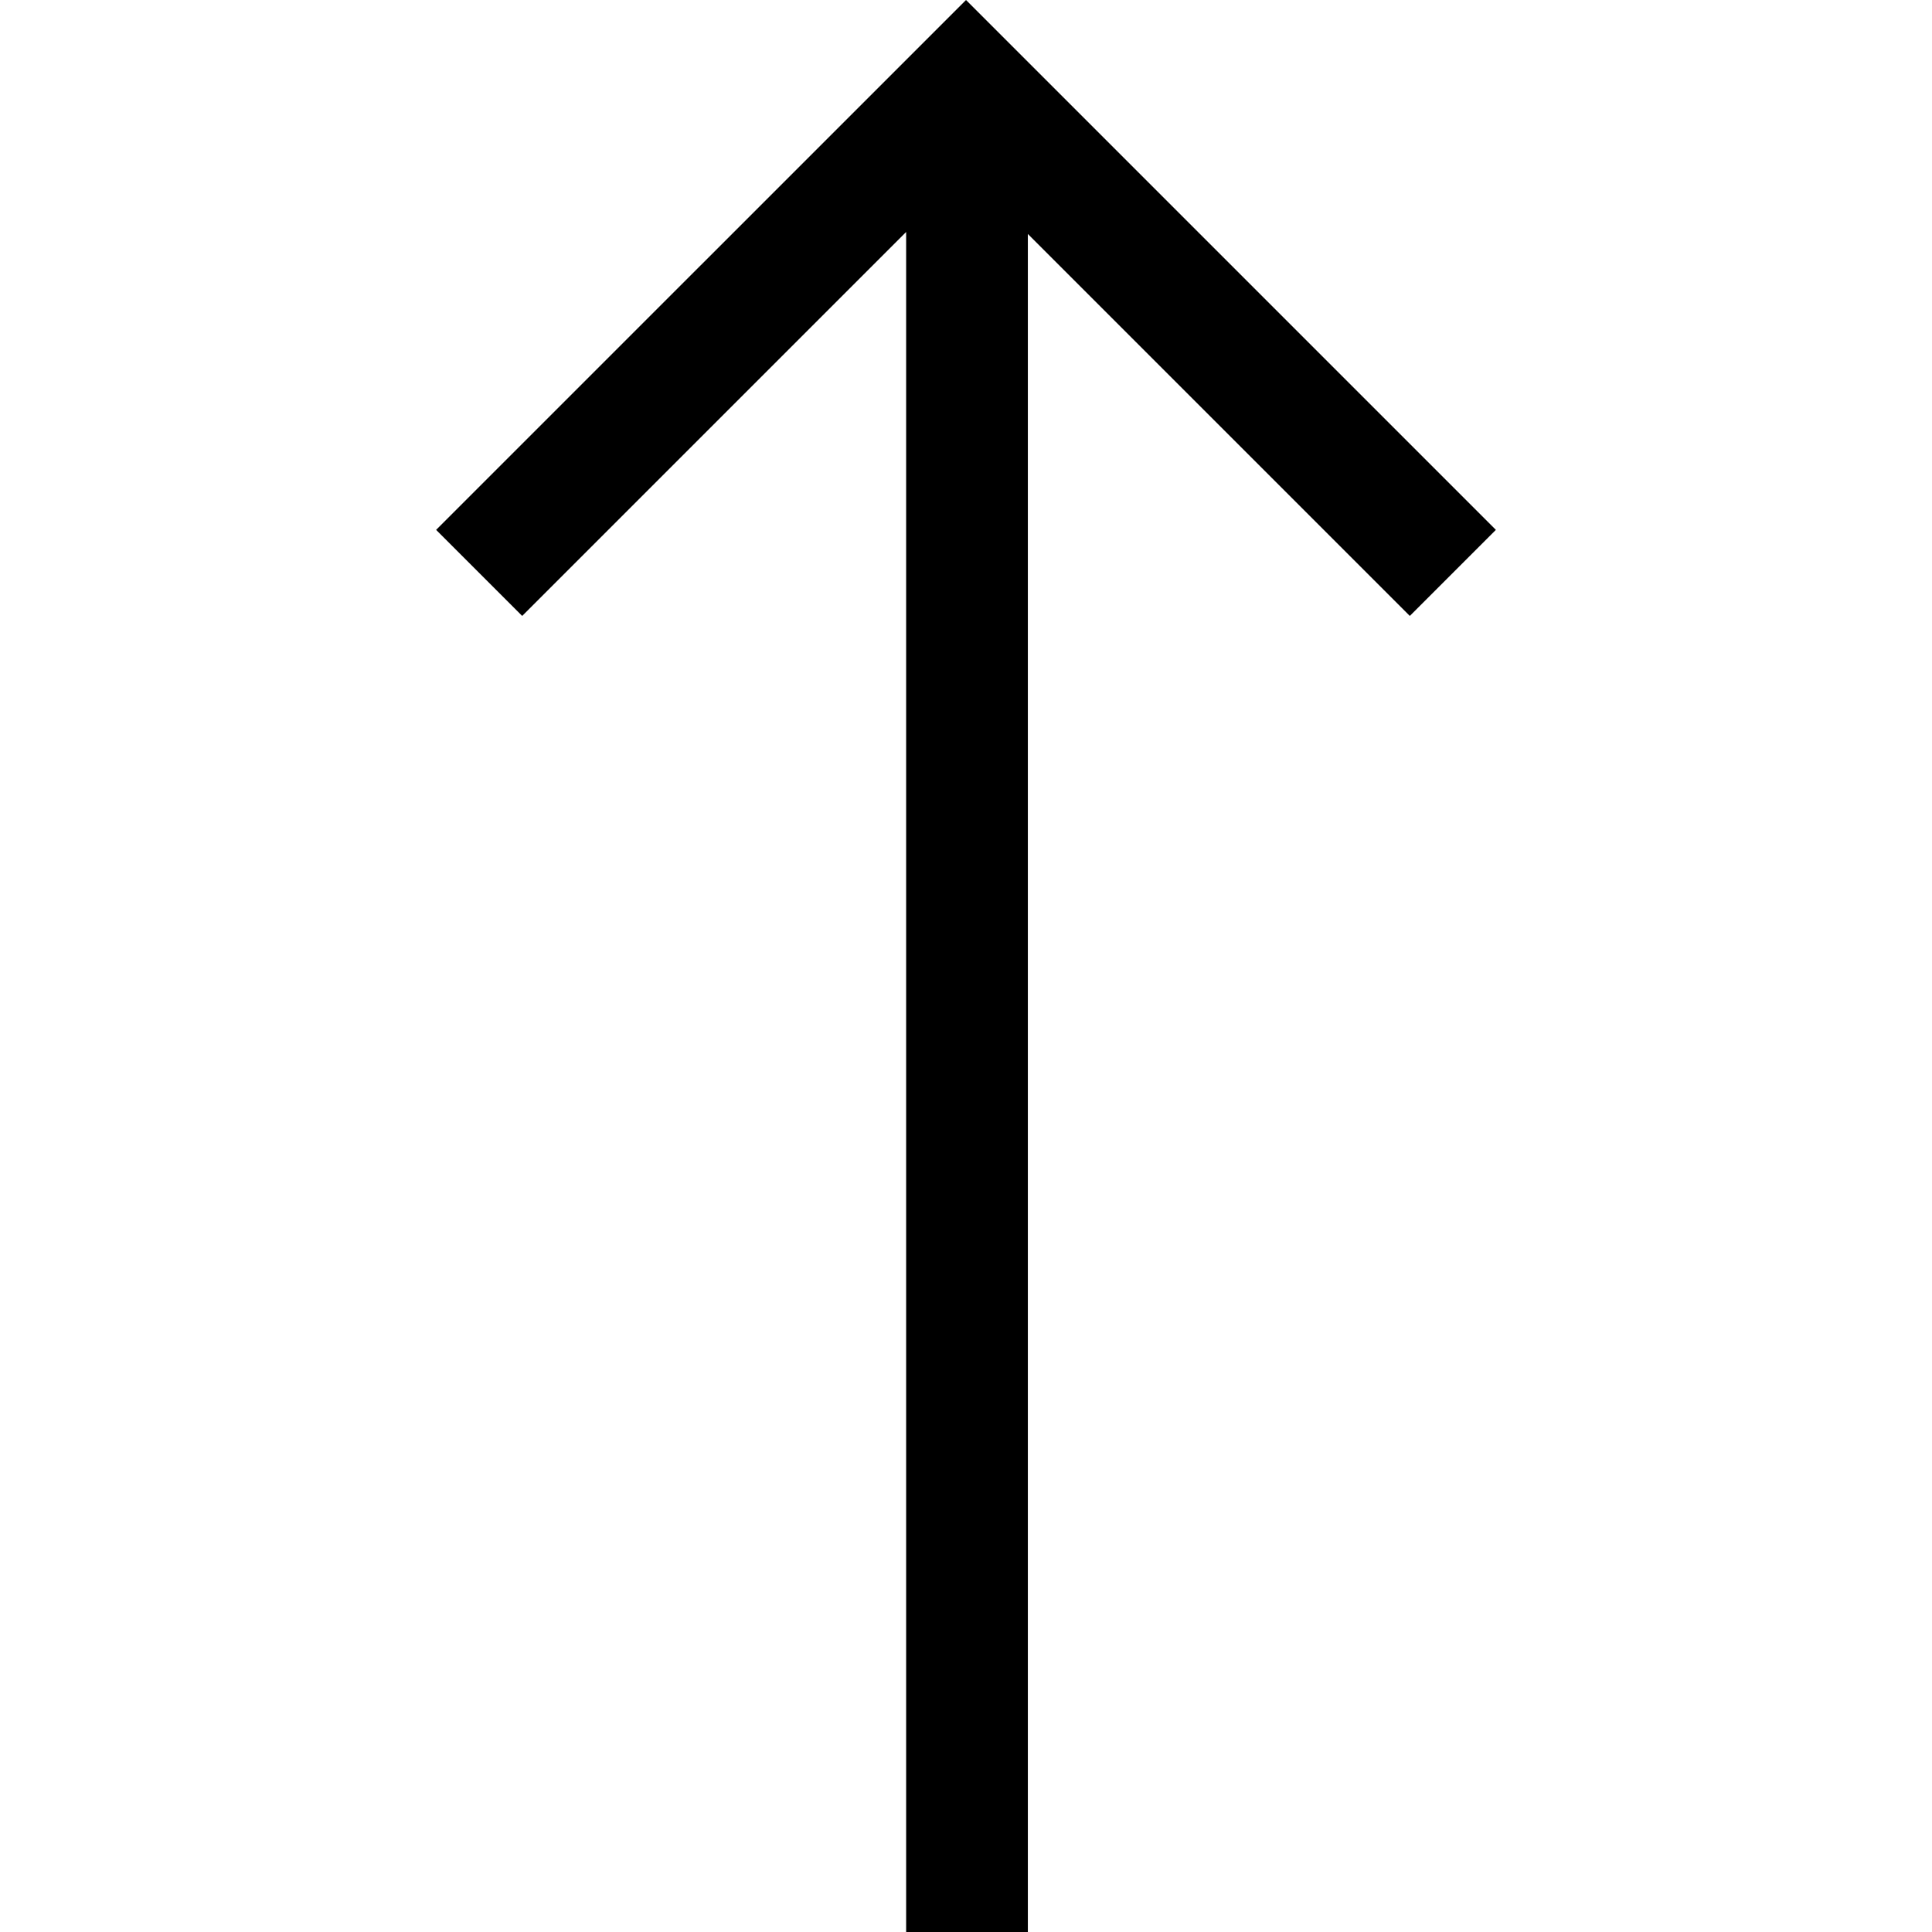
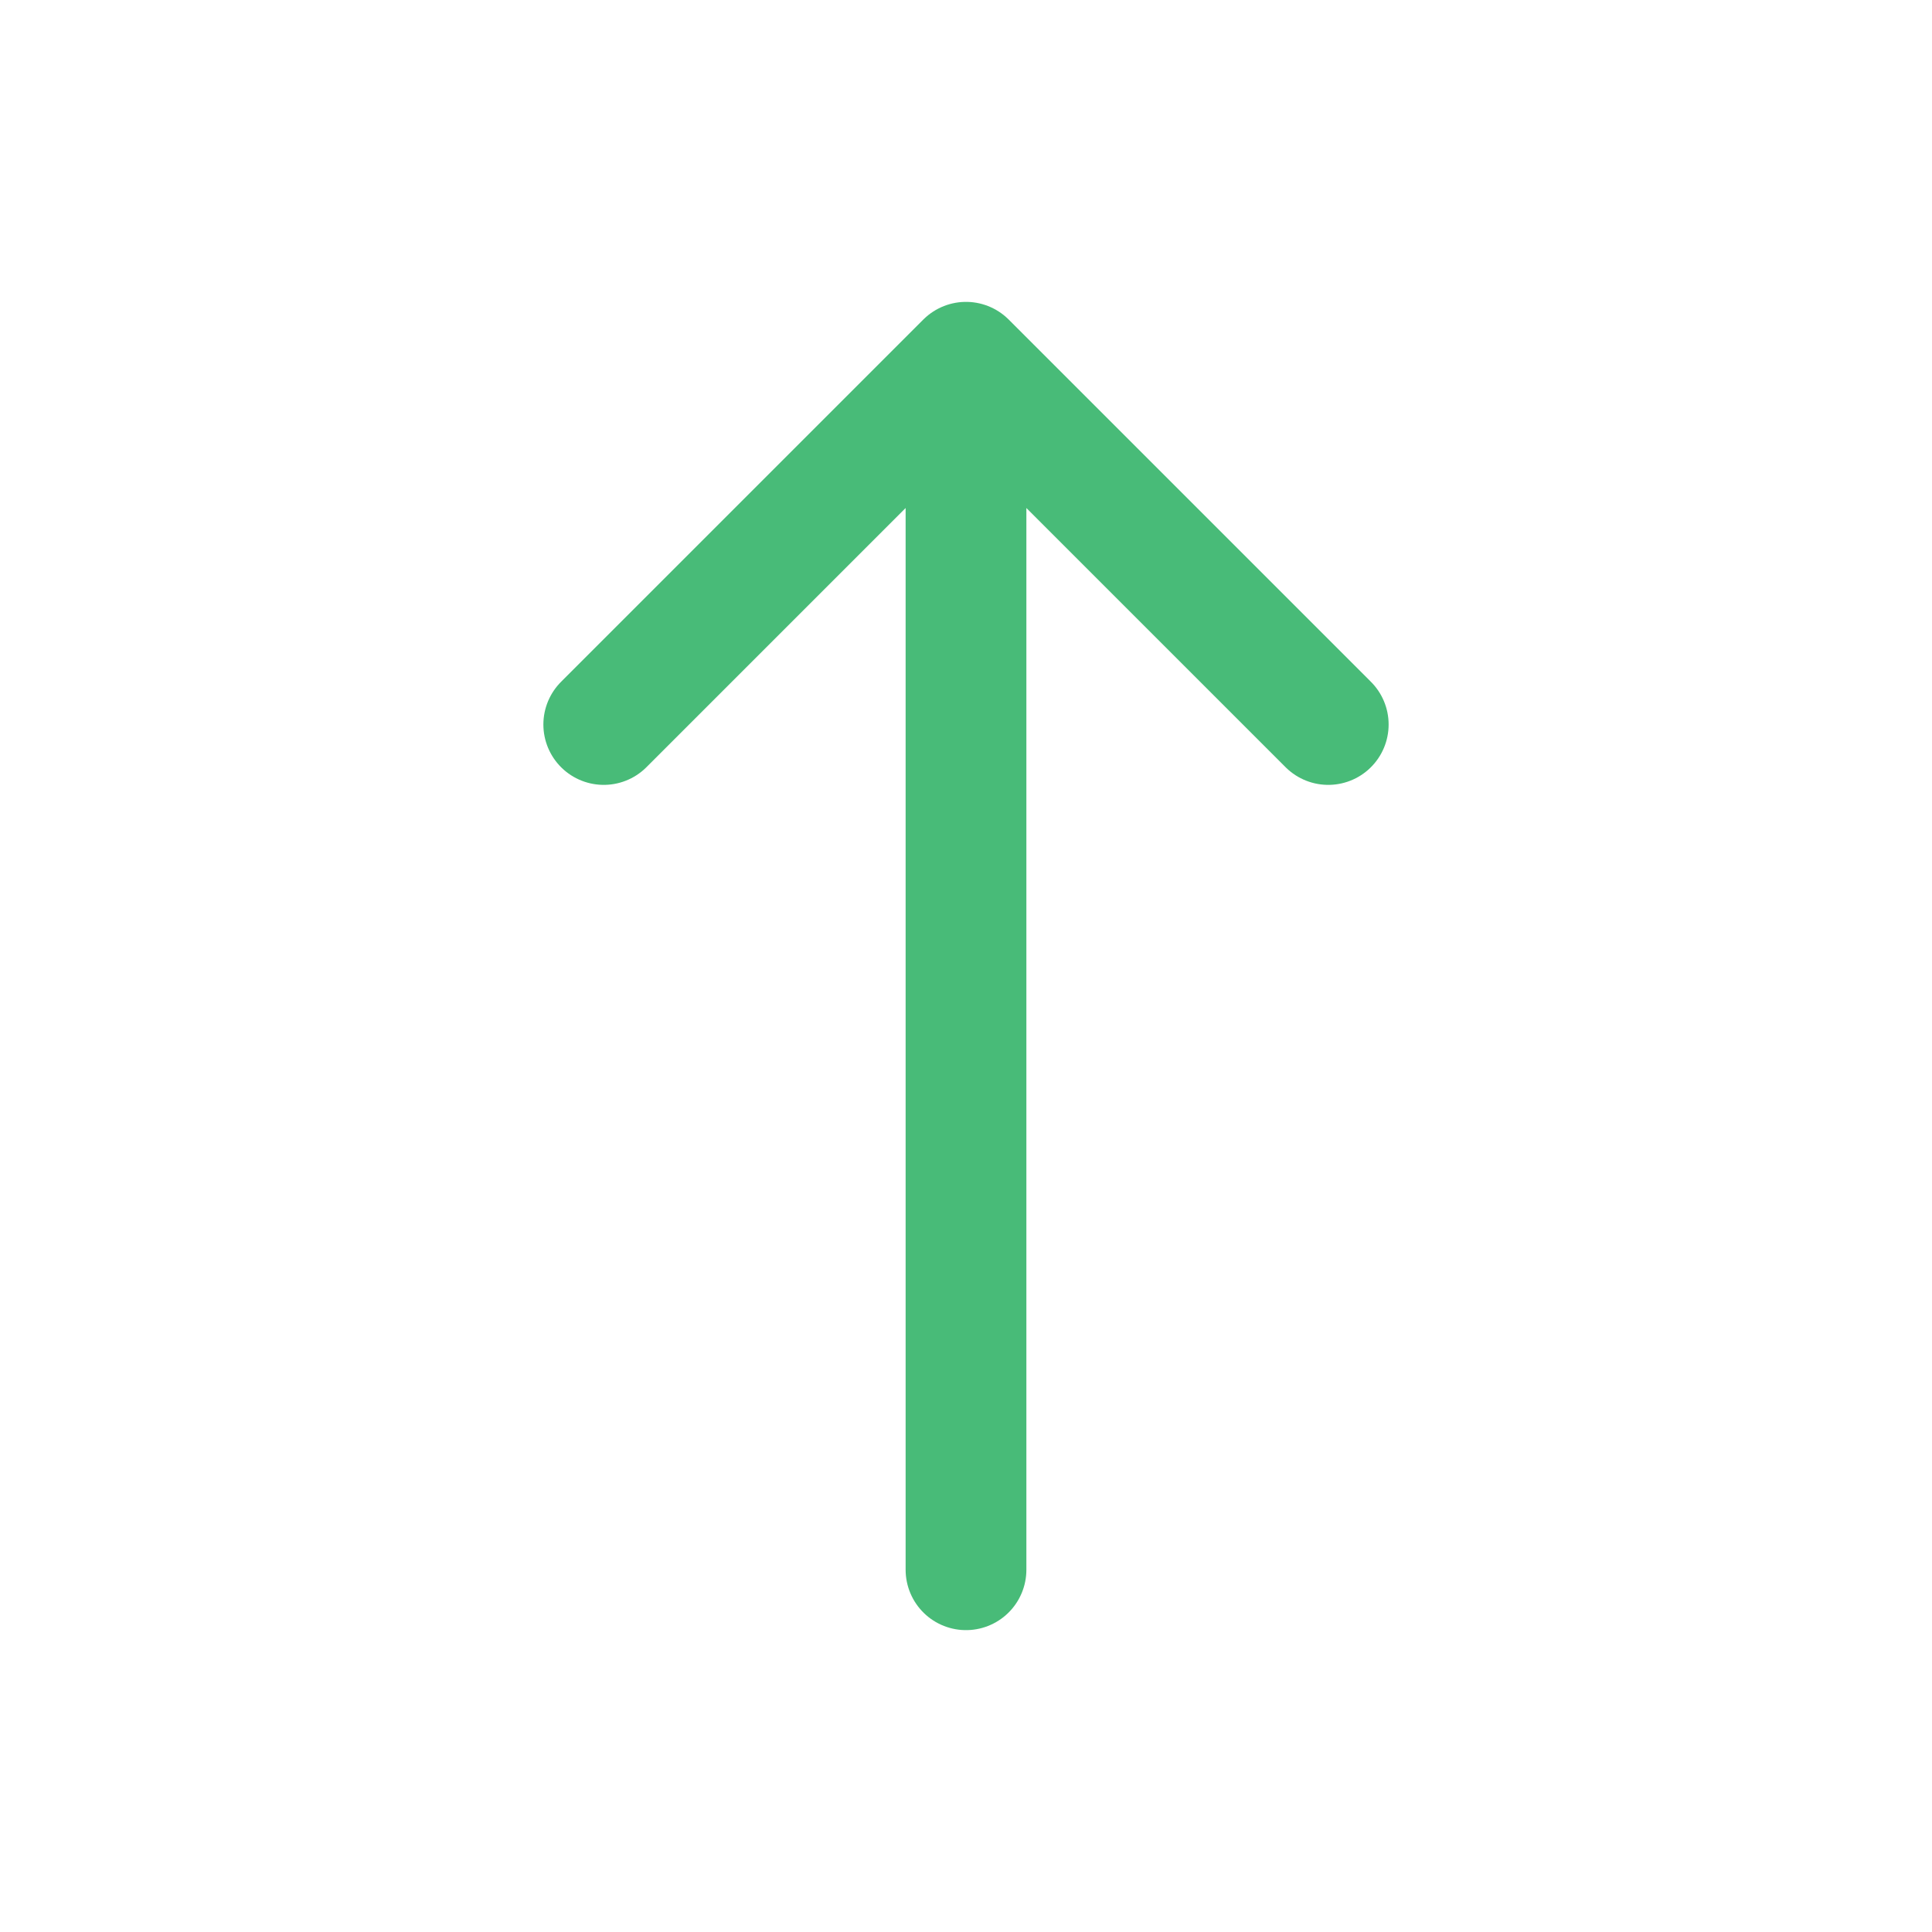
- <svg xmlns="http://www.w3.org/2000/svg" version="1.1" id="Layer_1" x="0px" y="0px" viewBox="0 0 476.213 476.213" style="enable-background:new 0 0 476.213 476.213;" xml:space="preserve">
-   <polygon points="368.713,130.606 238.107,0 107.5,130.607 128.713,151.82 223.353,57.18 223.353,476.213 253.353,476.213   253.353,57.672 347.5,151.82 " />
-   <g>
- </g>
-   <g>
- </g>
-   <g>
- </g>
-   <g>
- </g>
-   <g>
- </g>
-   <g>
- </g>
-   <g>
- </g>
-   <g>
- </g>
-   <g>
- </g>
-   <g>
- </g>
-   <g>
- </g>
-   <g>
- </g>
-   <g>
- </g>
-   <g>
- </g>
-   <g>
- </g>
+ <svg xmlns="http://www.w3.org/2000/svg" width="64" height="64" viewBox="0 0 64 64">
+   <path d="M32 52 V12 M32 12 L20 24 M32 12 L44 24" fill="none" stroke="#48BB78" stroke-width="4" stroke-linecap="round" stroke-linejoin="round" />
</svg>
